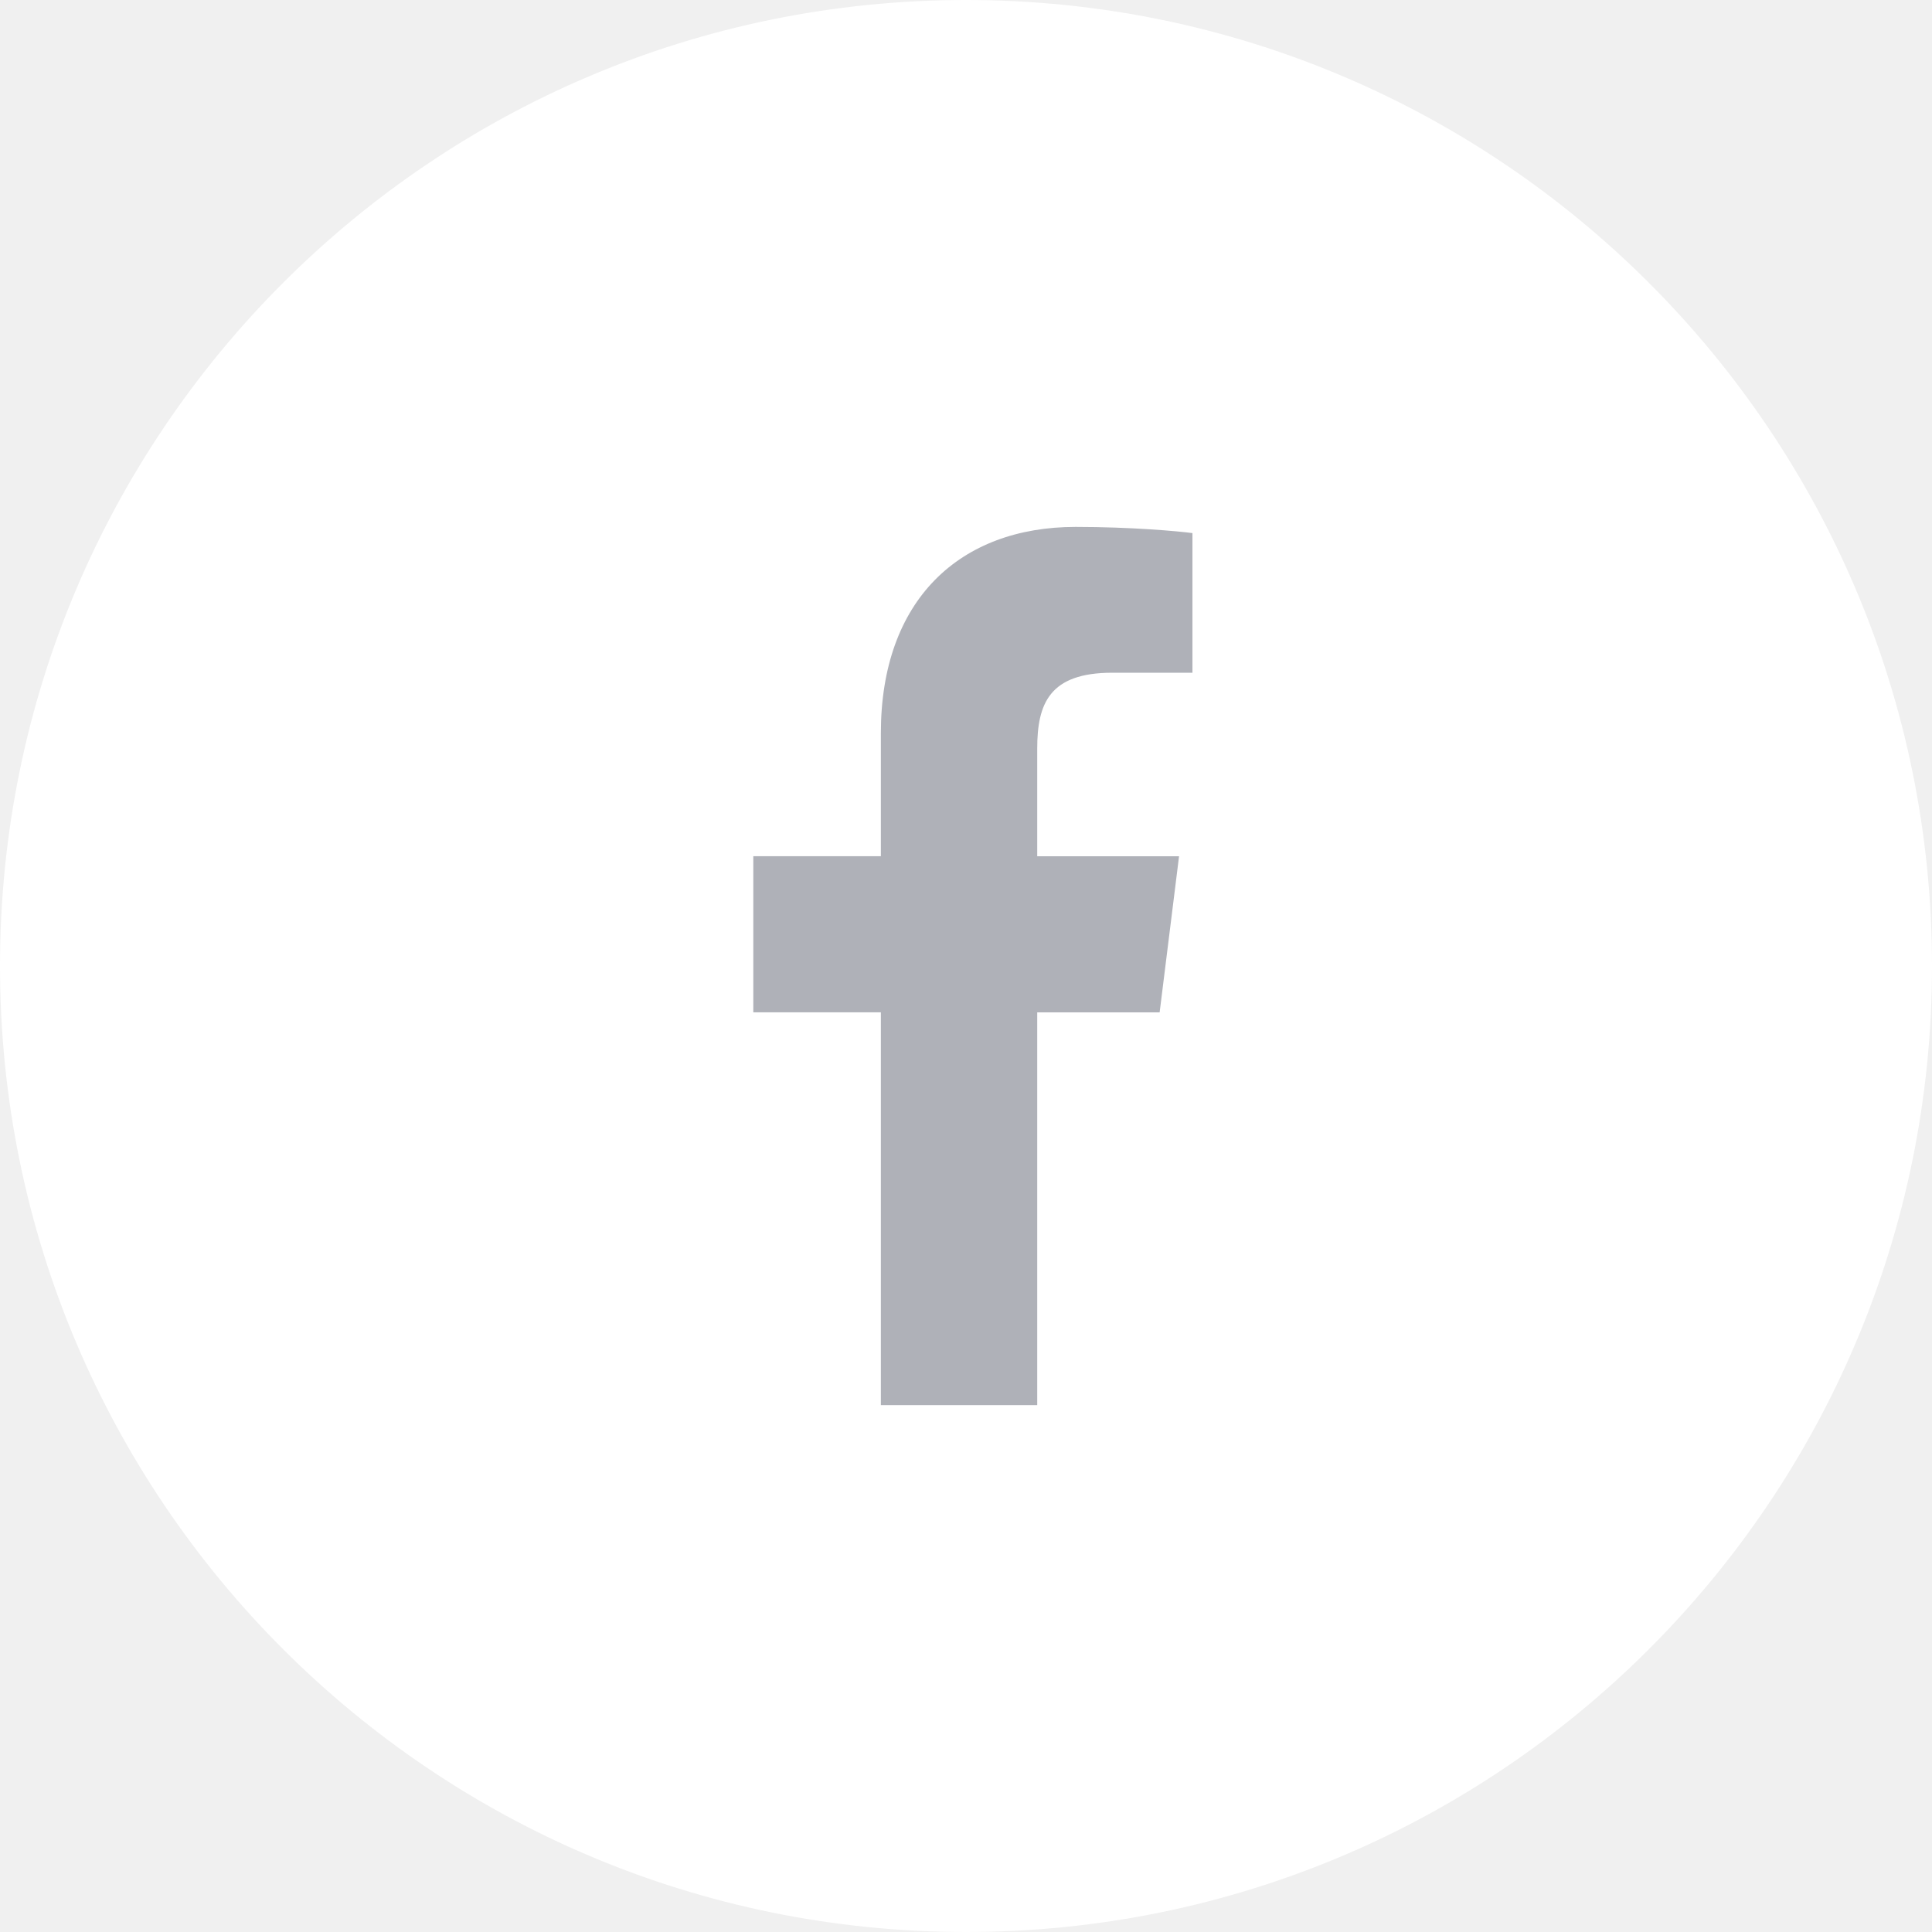
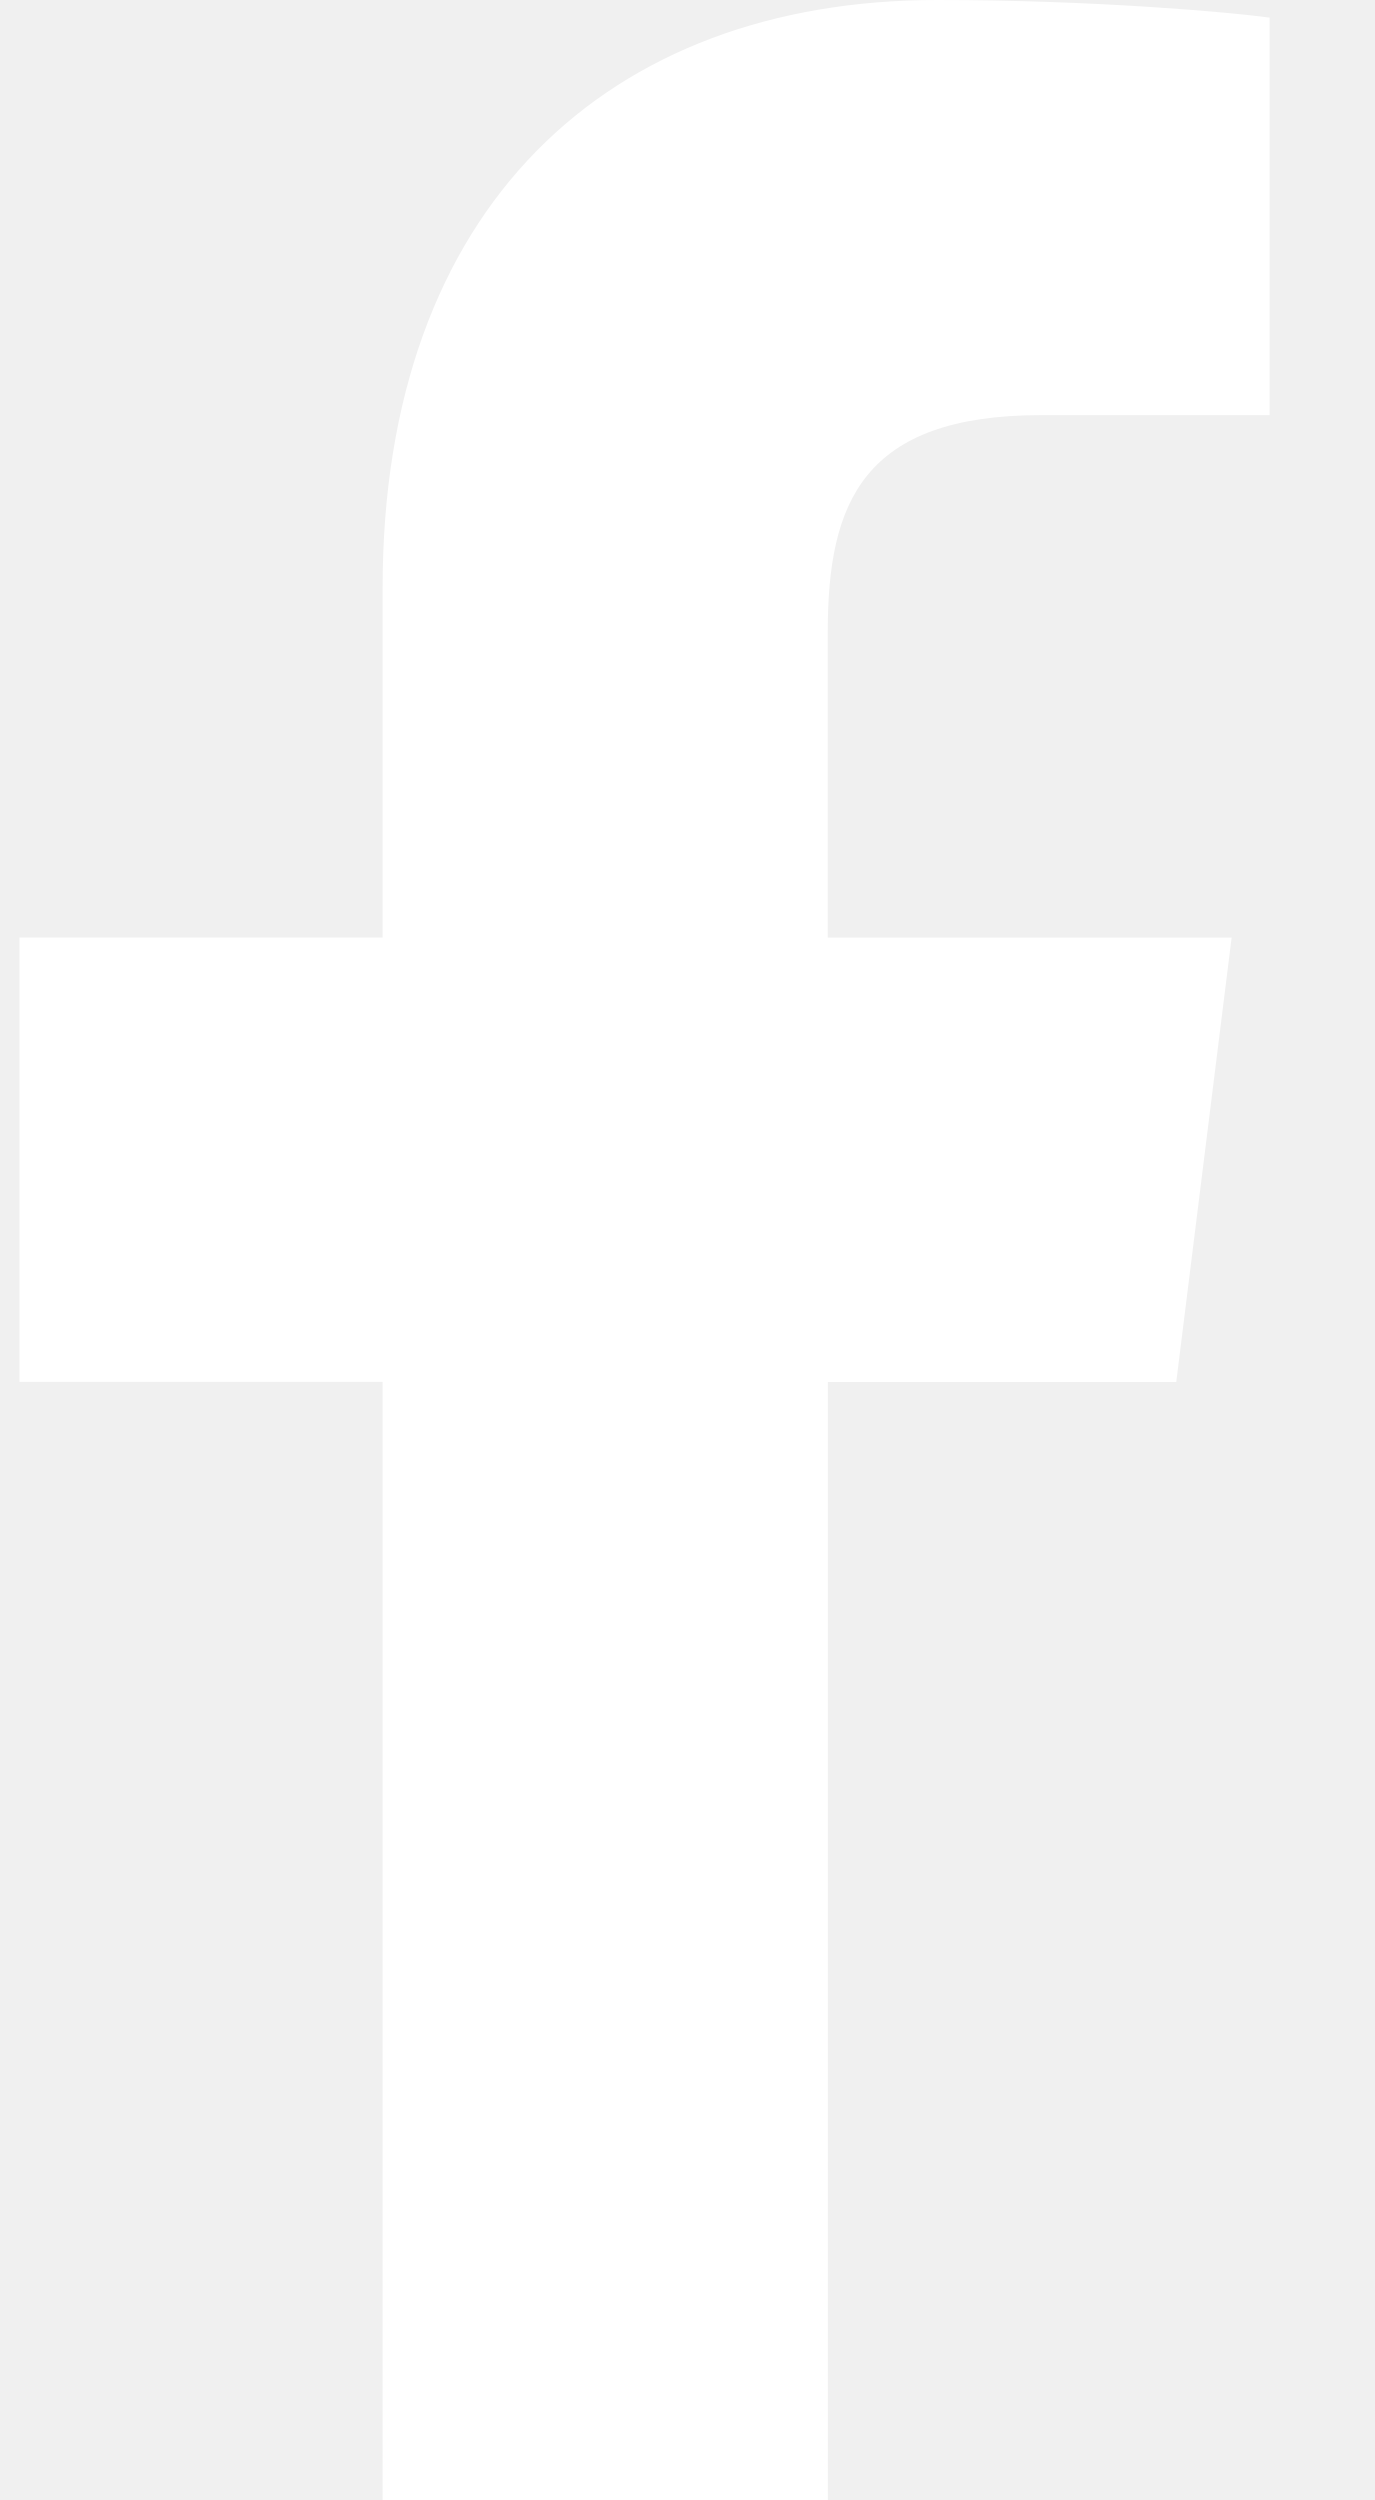
- <svg xmlns="http://www.w3.org/2000/svg" width="44" height="44" viewBox="0 0 44 44" fill="none">
-   <path d="M44 22C44 28.075 41.538 33.575 37.556 37.556C33.575 41.538 28.075 44 22 44C15.925 44 10.425 41.538 6.444 37.556C2.462 33.575 0 28.075 0 22C0 15.925 2.462 10.425 6.444 6.444C10.425 2.462 15.925 -6.10352e-05 22 -6.10352e-05C28.075 -6.10352e-05 33.575 2.462 37.556 6.444C41.538 10.425 44 15.925 44 22Z" fill="white" />
-   <g clip-path="url(#clip0_1_480)">
-     <path d="M25.331 15.321H27.157V12.141C26.842 12.098 25.758 12 24.497 12C21.864 12 20.061 13.656 20.061 16.699V19.5H17.156V23.055H20.061V32H23.622V23.056H26.41L26.852 19.501H23.622V17.052C23.622 16.024 23.899 15.321 25.331 15.321Z" fill="#AFB1B8" />
-   </g>
-   <defs>
-     <clipPath id="clip0_1_480">
-       <rect width="20" height="20" fill="white" transform="translate(12 12)" />
-     </clipPath>
-   </defs>
+ <svg xmlns="http://www.w3.org/2000/svg" width="11" height="20" viewBox="0 0 11 20" fill="none">
+   <path d="M8.331 3.321H10.157V0.141C9.842 0.098 8.758 0 7.497 0C4.864 0 3.061 1.656 3.061 4.699V7.5H0.156V11.055H3.061V20H6.623V11.056H9.41L9.853 7.501H6.622V5.052C6.623 4.024 6.899 3.321 8.331 3.321Z" fill="white" />
</svg>
